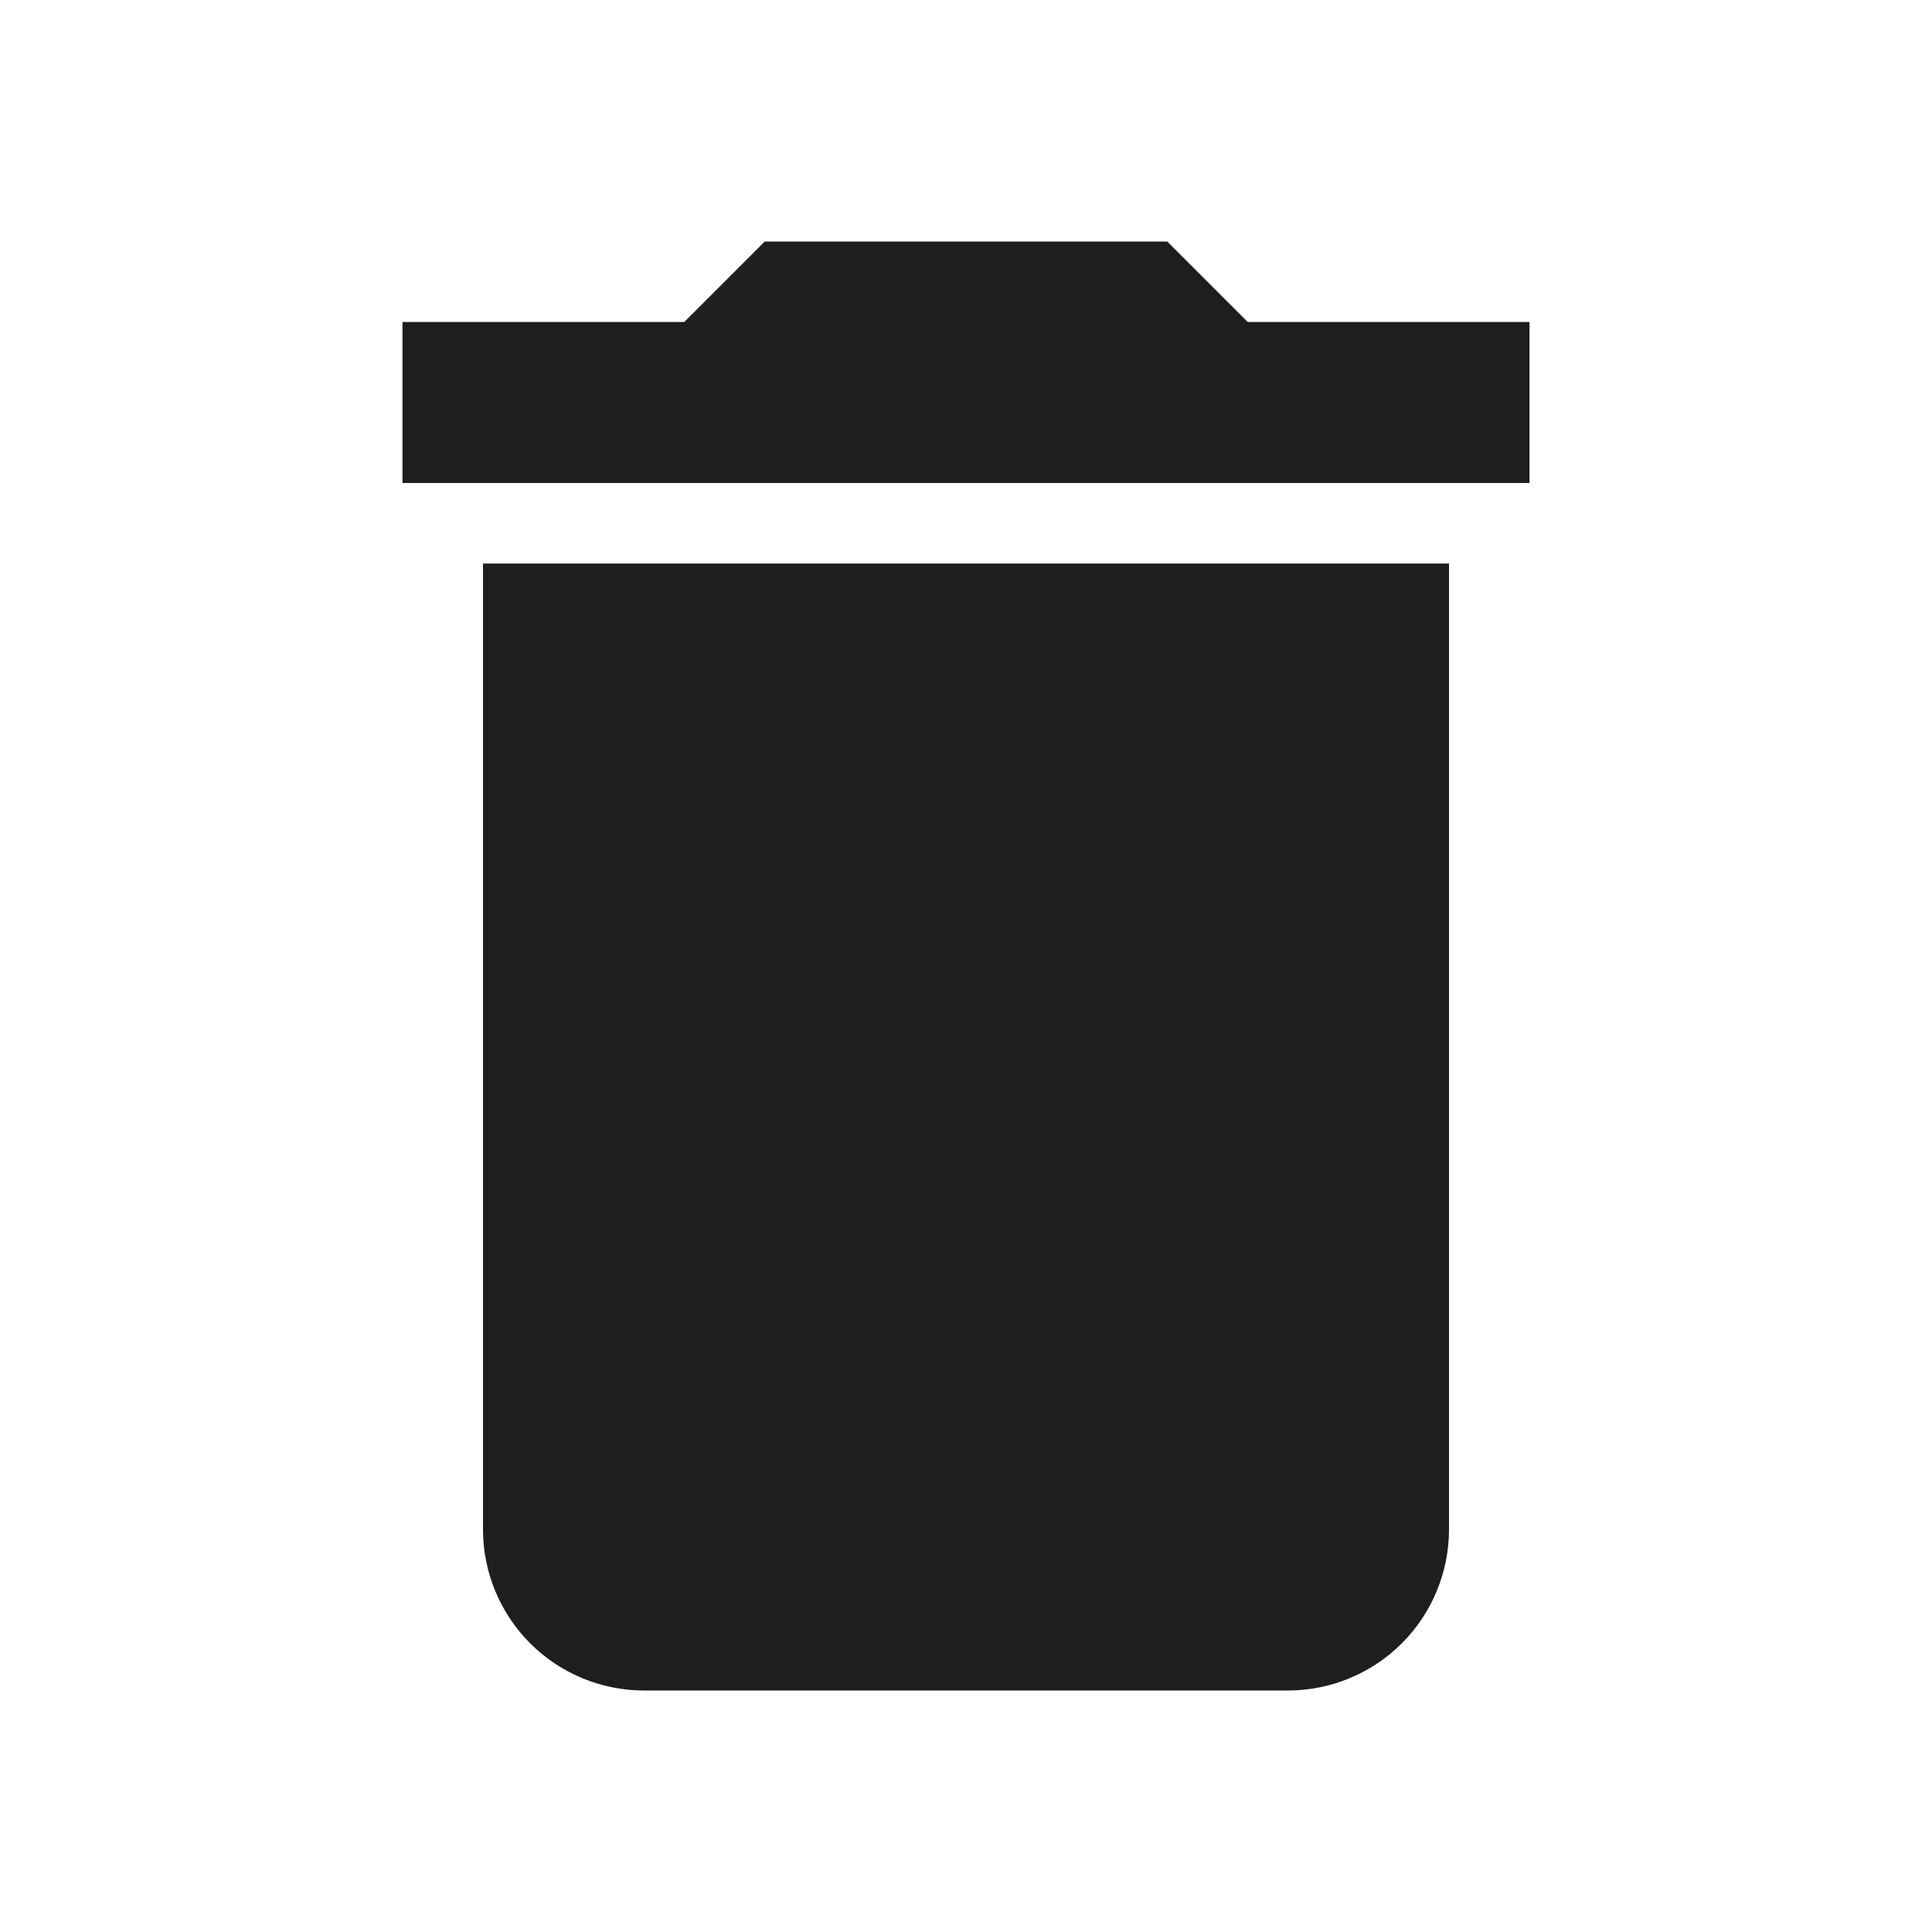
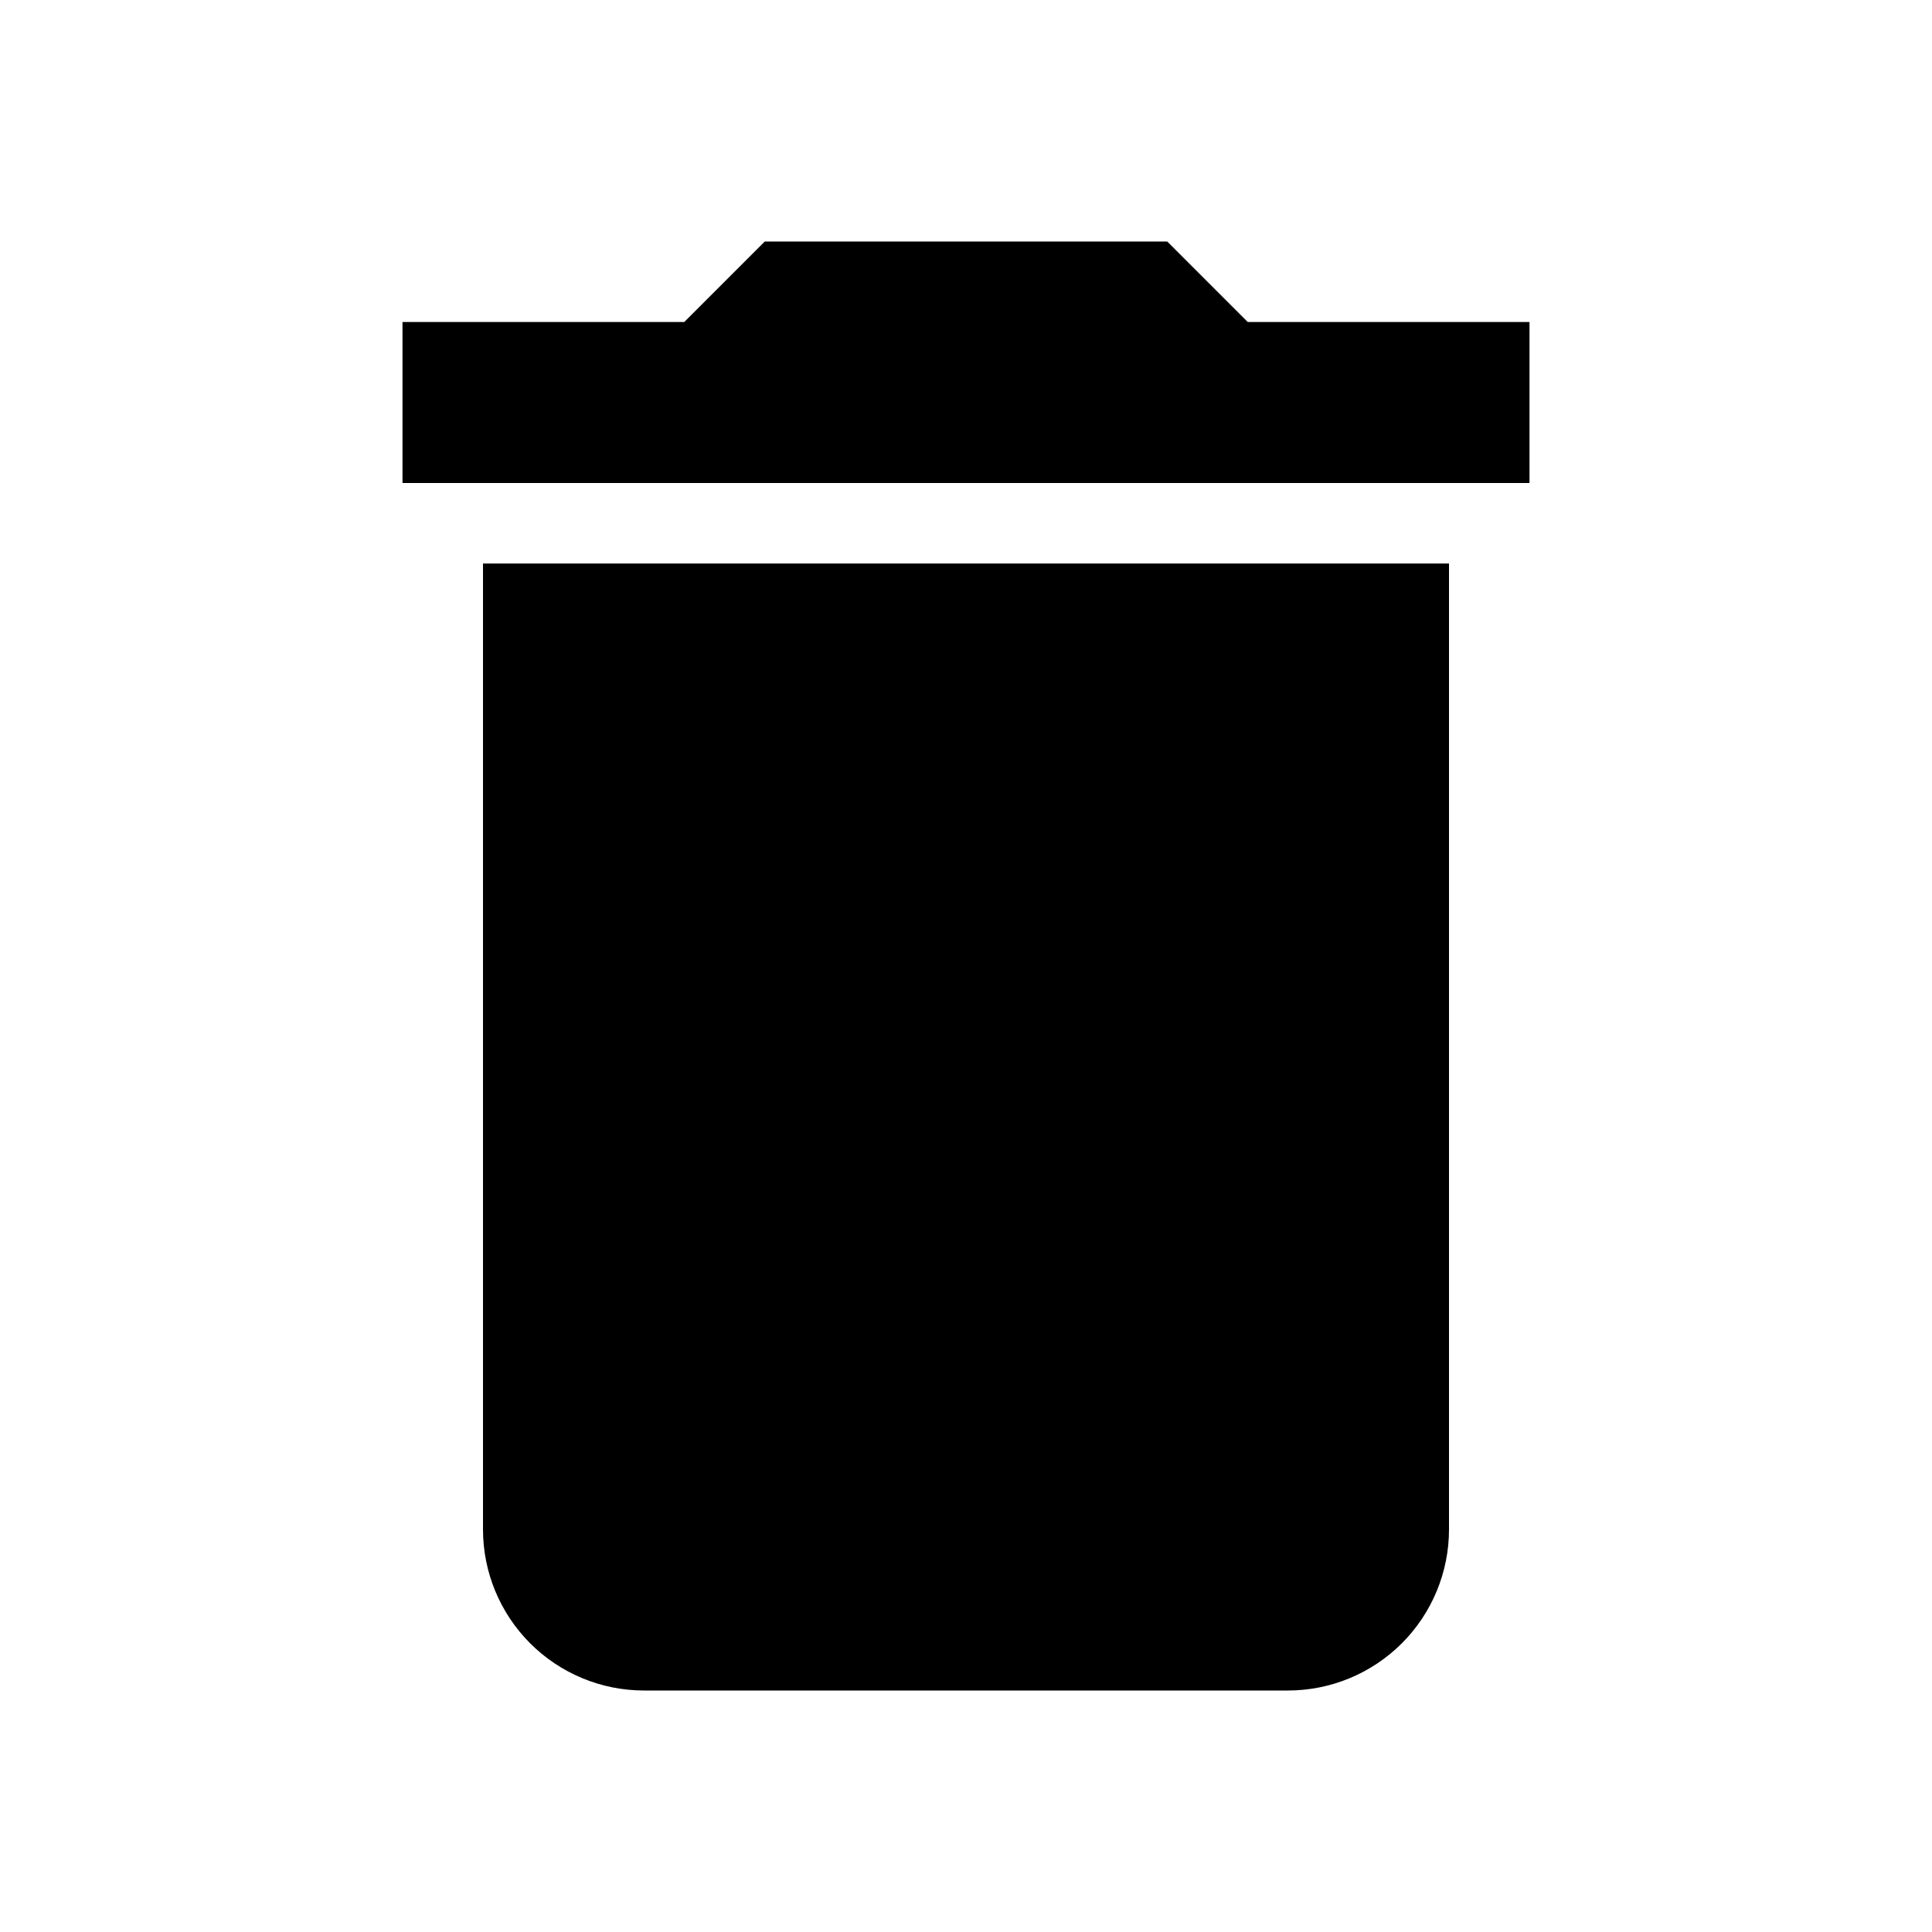
<svg xmlns="http://www.w3.org/2000/svg" width="24" height="24" viewBox="0 0 24 24" fill="none">
-   <path d="M19 4H15.5L14.5 3H9.5L8.5 4H5V6H19M6 19C6 19.53 6.211 20.039 6.586 20.414C6.961 20.789 7.47 21 8 21H16C16.53 21 17.039 20.789 17.414 20.414C17.789 20.039 18 19.53 18 19V7H6V19Z" fill="#1E1E1E" />
+   <path d="M19 4H15.5L14.5 3H9.5L8.5 4H5V6H19M6 19C6 19.53 6.211 20.039 6.586 20.414C6.961 20.789 7.47 21 8 21H16C16.53 21 17.039 20.789 17.414 20.414C17.789 20.039 18 19.53 18 19V7H6V19Z" fill="currentColor" />
</svg>
